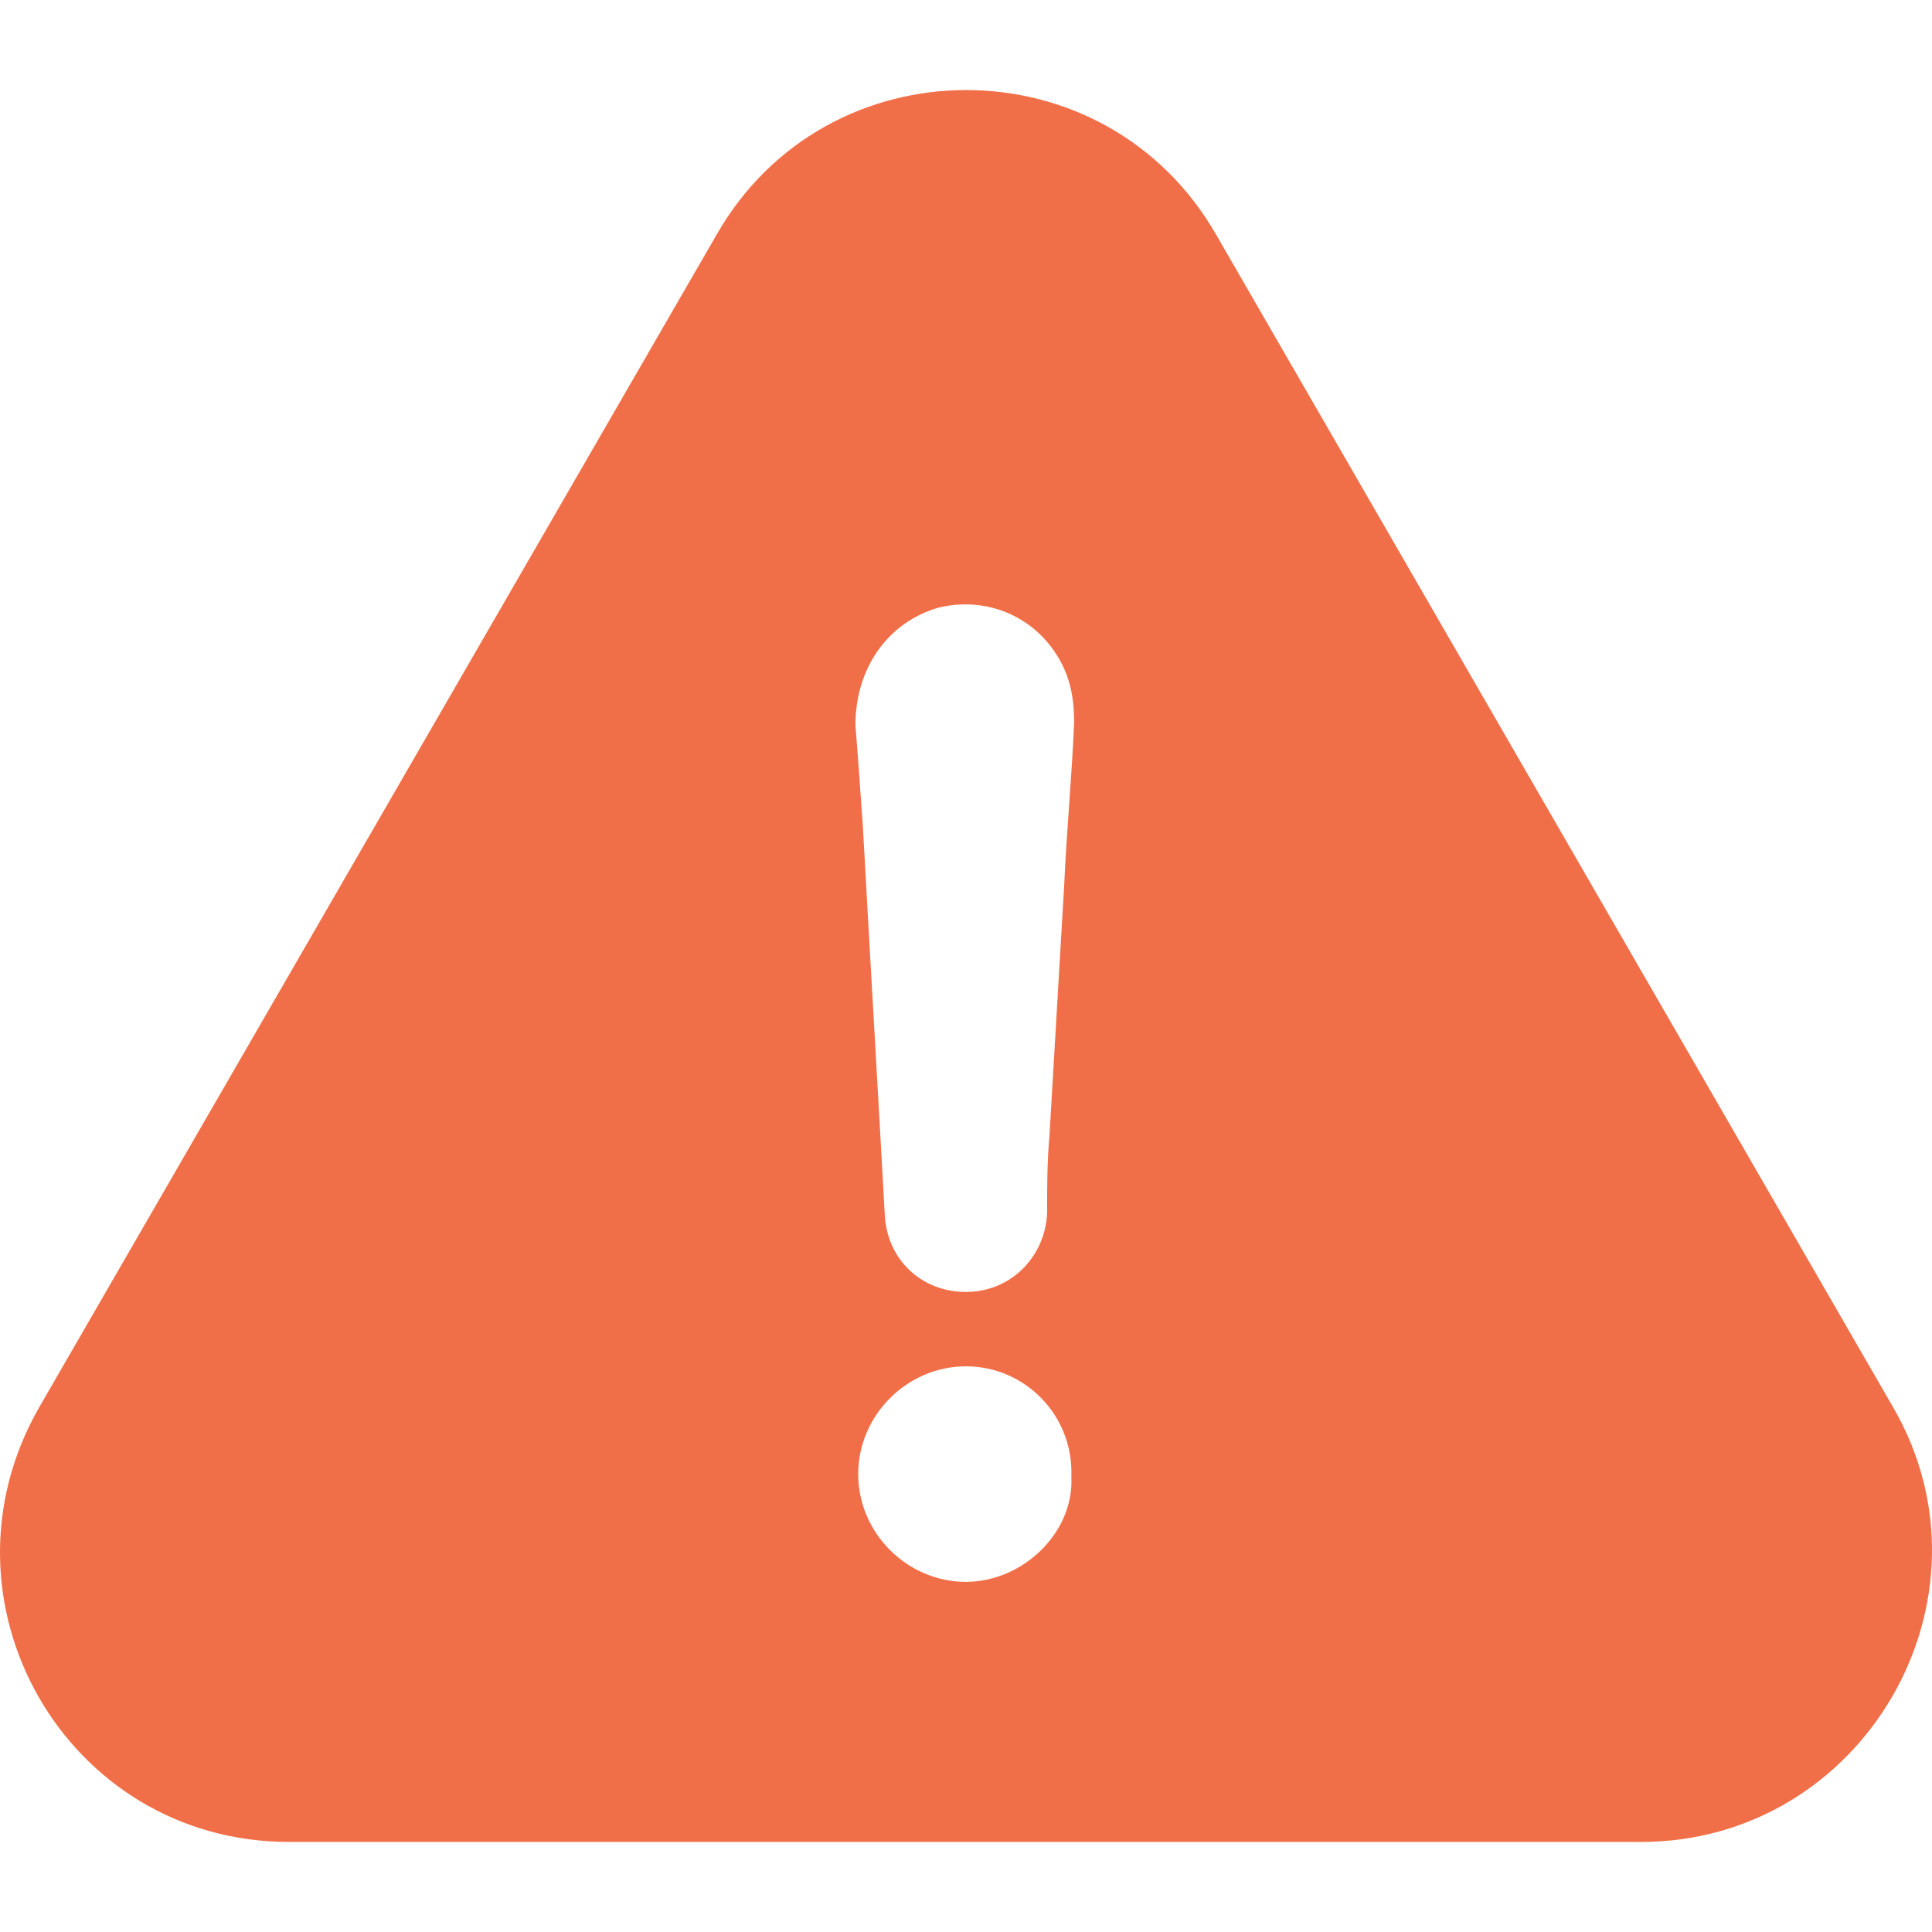
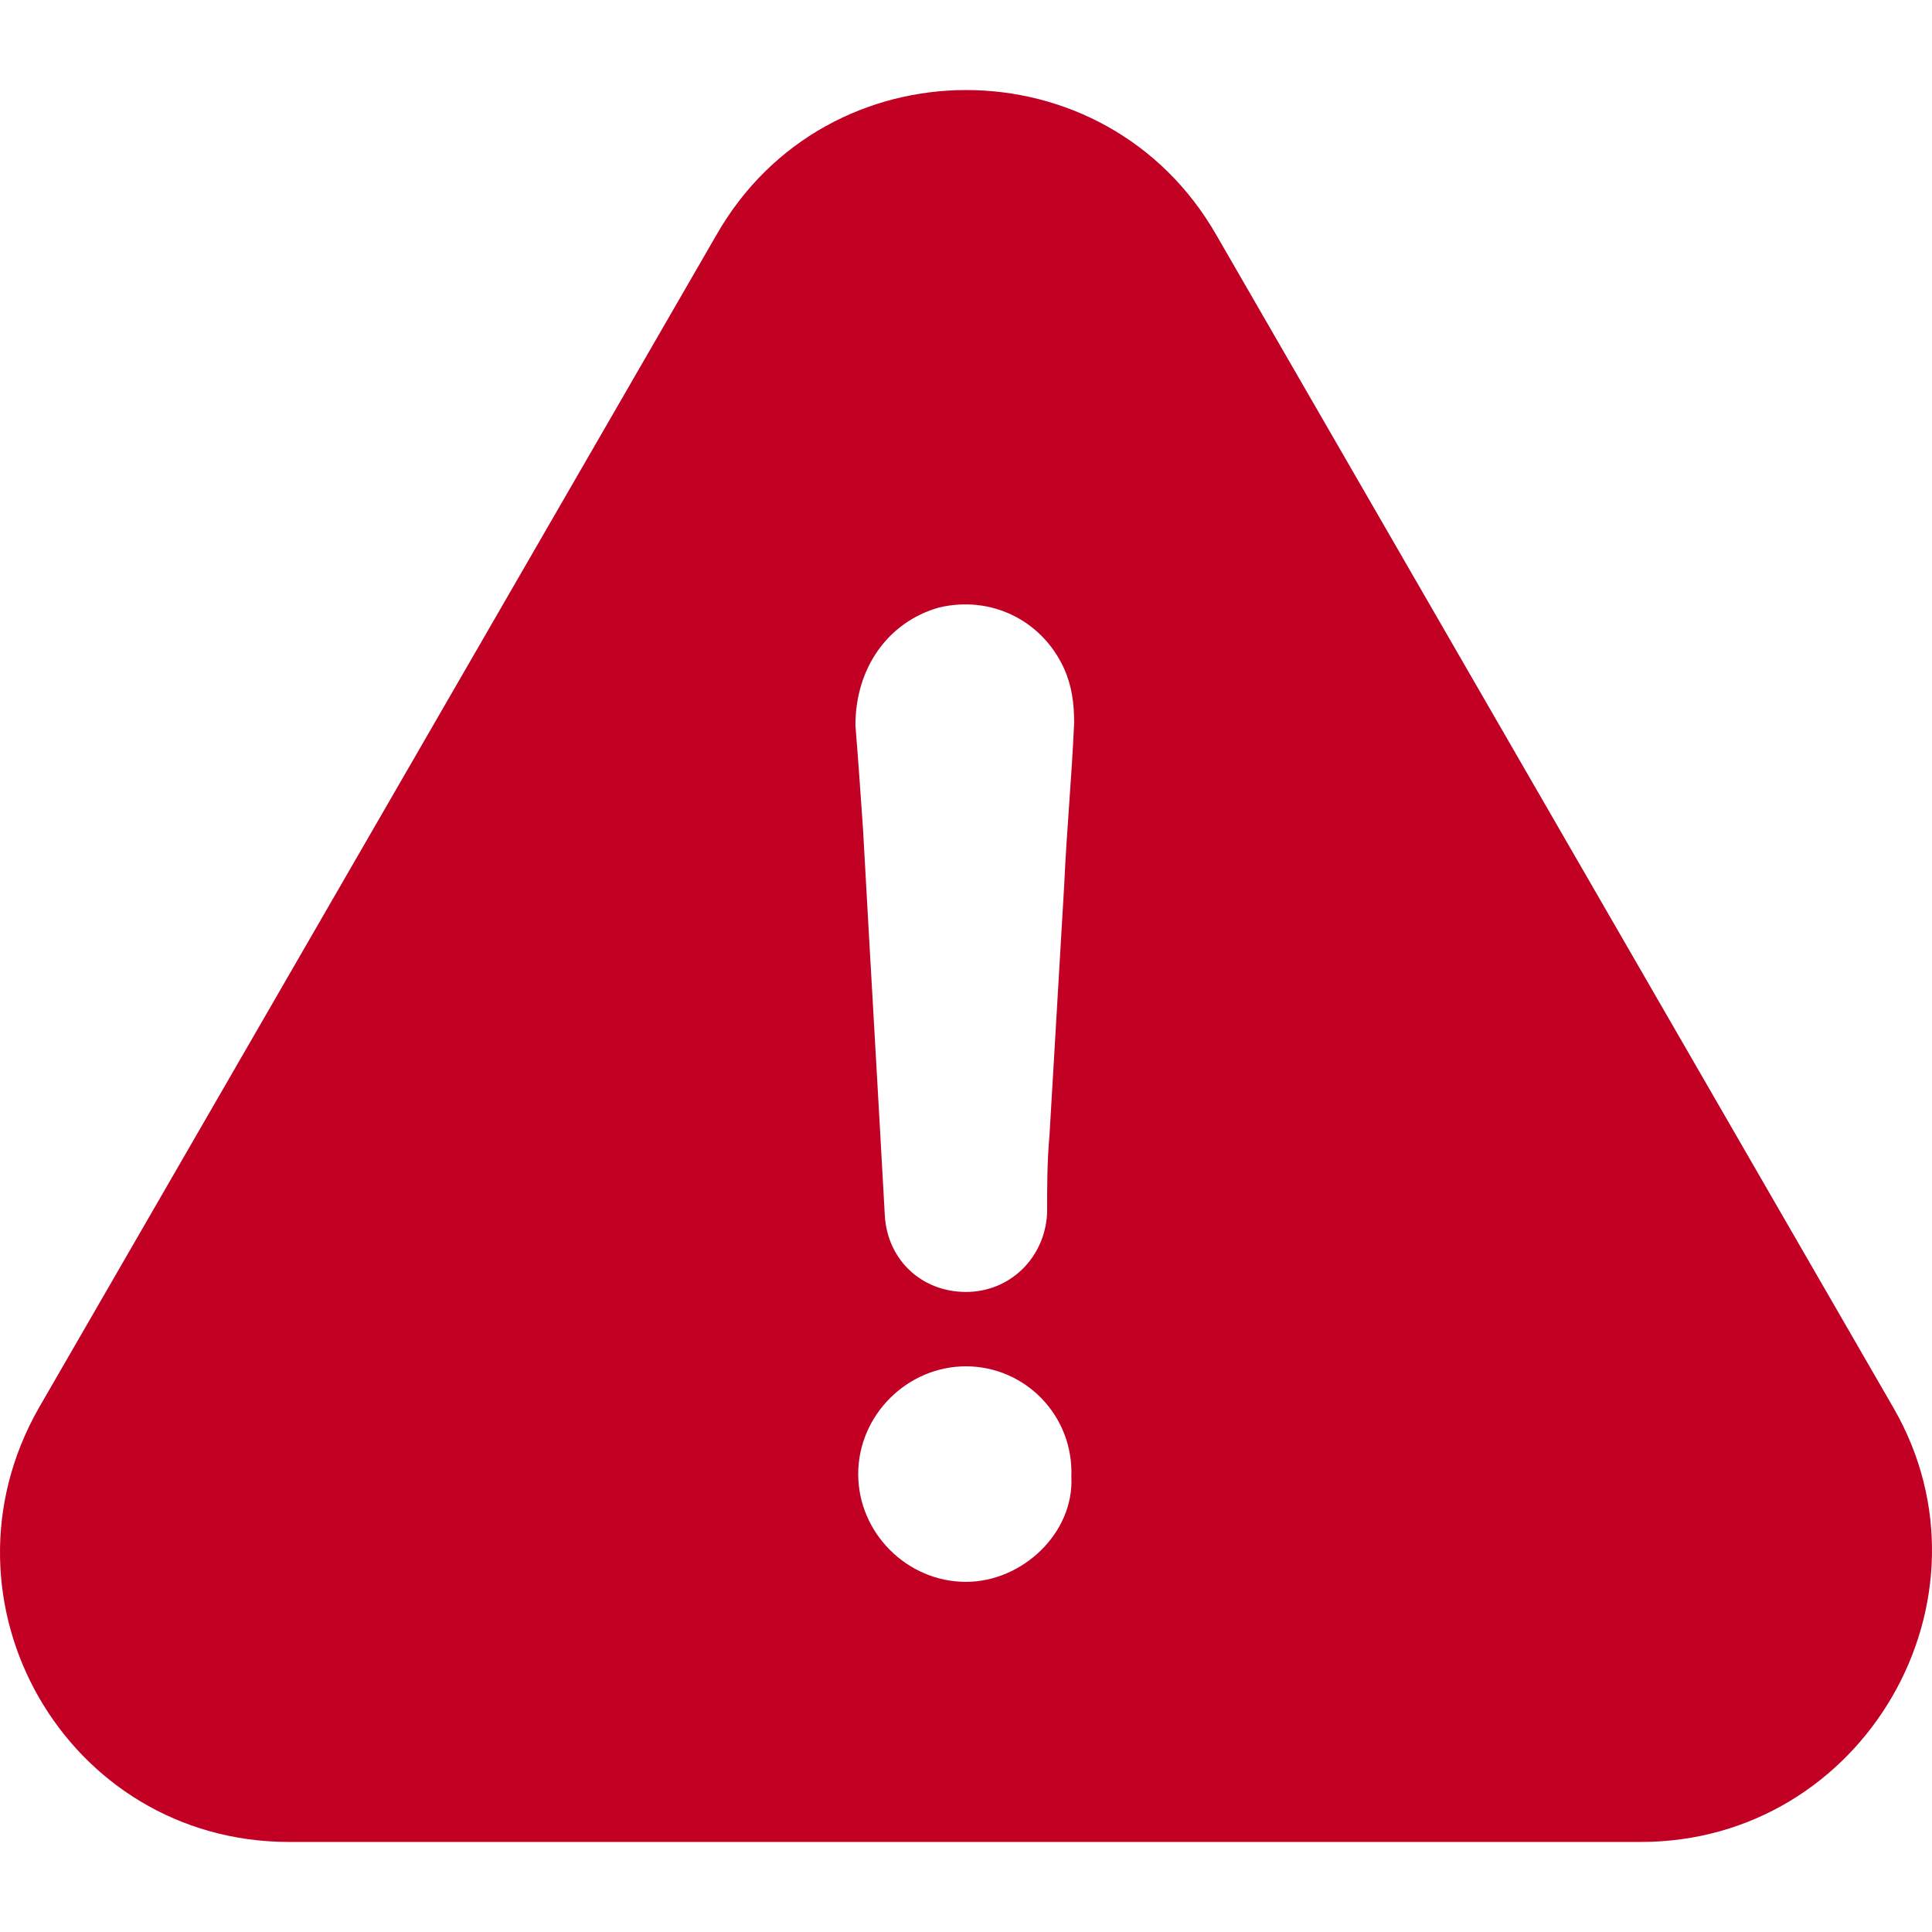
<svg xmlns="http://www.w3.org/2000/svg" version="1.1" id="Capa_1" x="0px" y="0px" viewBox="0 0 485.811 485.811" style="enable-background:new 0 0 485.811 485.811;" xml:space="preserve">
  <g>
-     <path fill="#f16f48" d="M476.099,353.968l-170.2-294.8c-27.8-48.7-98.1-48.7-125.8,0l-170.3,294.8c-27.8,48.7,6.8,109.2,62.9,109.2h339.9   C468.699,463.168,503.899,402.068,476.099,353.968z M242.899,397.768c-14.8,0-27.1-12.3-27.1-27.1s12.3-27.1,27.1-27.1   c14.8,0,27.1,12.3,26.5,27.8C270.099,385.468,257.099,397.768,242.899,397.768z M267.599,222.568c-1.2,21-2.5,41.9-3.7,62.9   c-0.6,6.8-0.6,13-0.6,19.7c-0.6,11.1-9.3,19.7-20.4,19.7s-19.7-8-20.4-19.1c-1.8-32.7-3.7-64.8-5.5-97.5   c-0.6-8.6-1.2-17.3-1.9-25.9c0-14.2,8-25.9,21-29.6c13-3.1,25.9,3.1,31.5,15.4c1.9,4.3,2.5,8.6,2.5,13.6   C269.499,195.468,268.199,209.068,267.599,222.568z" />
+     <path fill="#c20024" d="M476.099,353.968l-170.2-294.8c-27.8-48.7-98.1-48.7-125.8,0l-170.3,294.8c-27.8,48.7,6.8,109.2,62.9,109.2h339.9   C468.699,463.168,503.899,402.068,476.099,353.968z M242.899,397.768c-14.8,0-27.1-12.3-27.1-27.1s12.3-27.1,27.1-27.1   c14.8,0,27.1,12.3,26.5,27.8C270.099,385.468,257.099,397.768,242.899,397.768z M267.599,222.568c-1.2,21-2.5,41.9-3.7,62.9   c-0.6,6.8-0.6,13-0.6,19.7c-0.6,11.1-9.3,19.7-20.4,19.7s-19.7-8-20.4-19.1c-1.8-32.7-3.7-64.8-5.5-97.5   c-0.6-8.6-1.2-17.3-1.9-25.9c0-14.2,8-25.9,21-29.6c13-3.1,25.9,3.1,31.5,15.4c1.9,4.3,2.5,8.6,2.5,13.6   C269.499,195.468,268.199,209.068,267.599,222.568z" />
  </g>
  <g>
</g>
  <g>
</g>
  <g>
</g>
  <g>
</g>
  <g>
</g>
  <g>
</g>
  <g>
</g>
  <g>
</g>
  <g>
</g>
  <g>
</g>
  <g>
</g>
  <g>
</g>
  <g>
</g>
  <g>
</g>
  <g>
</g>
</svg>
